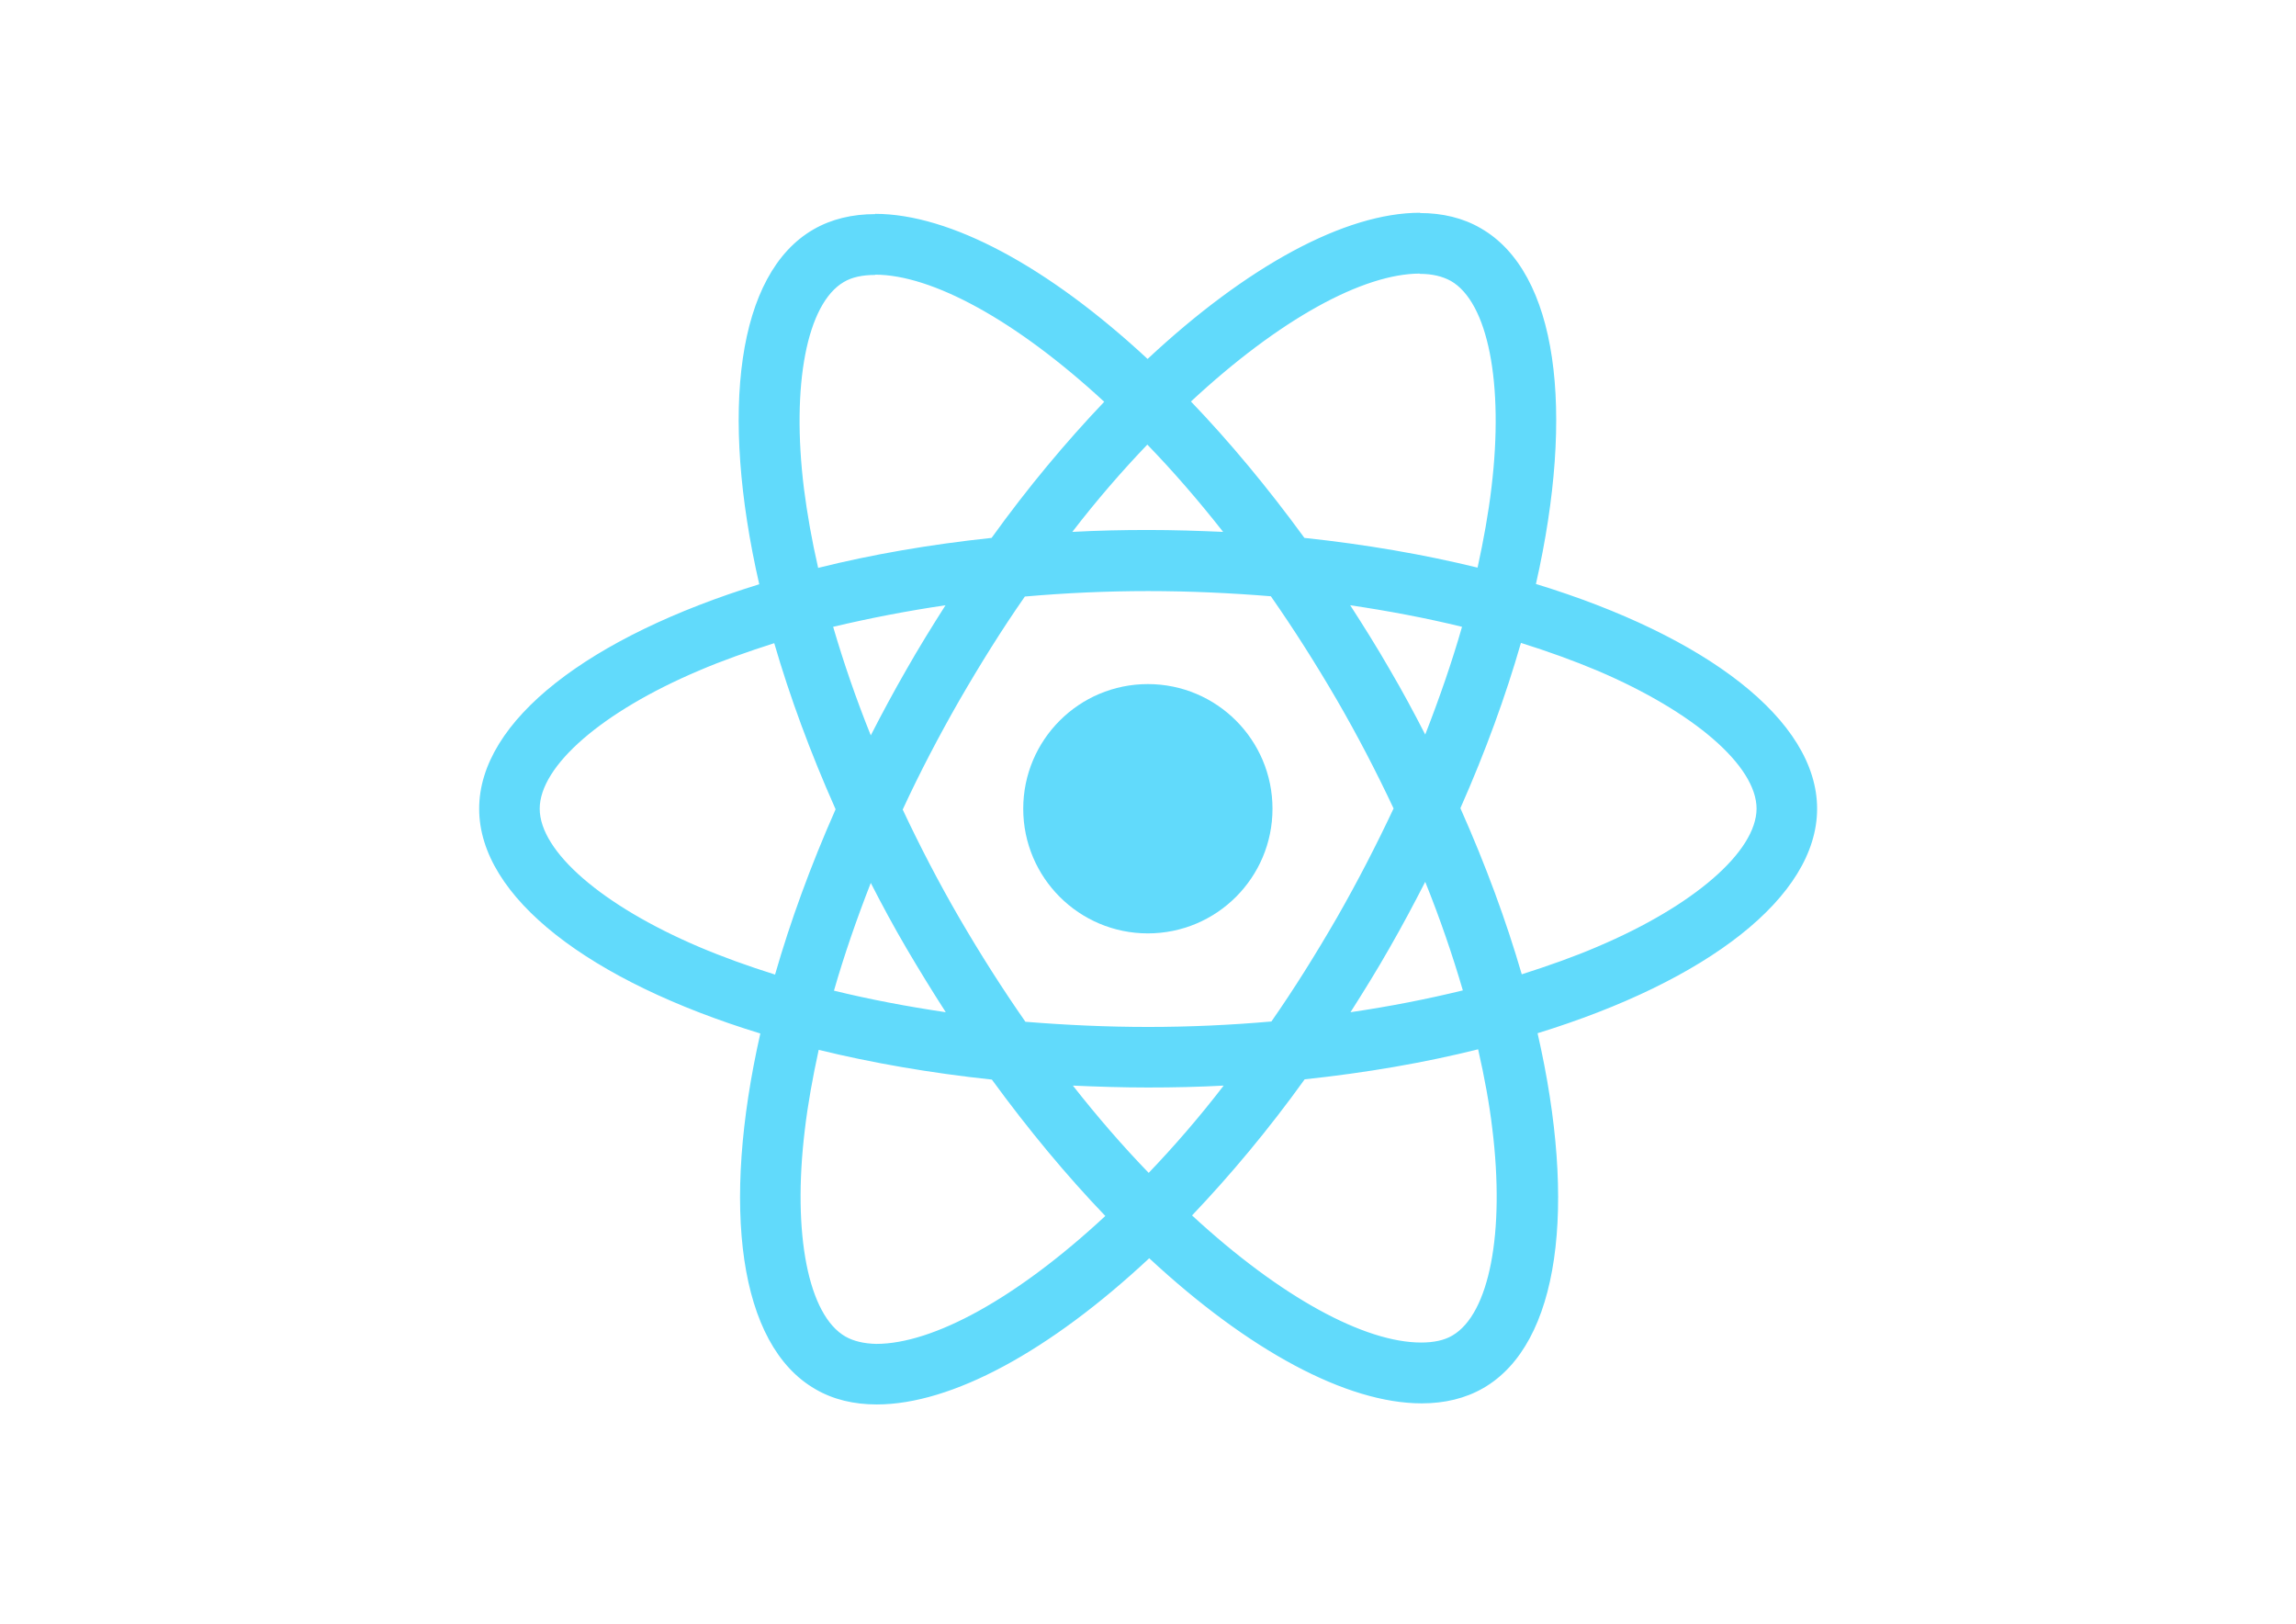
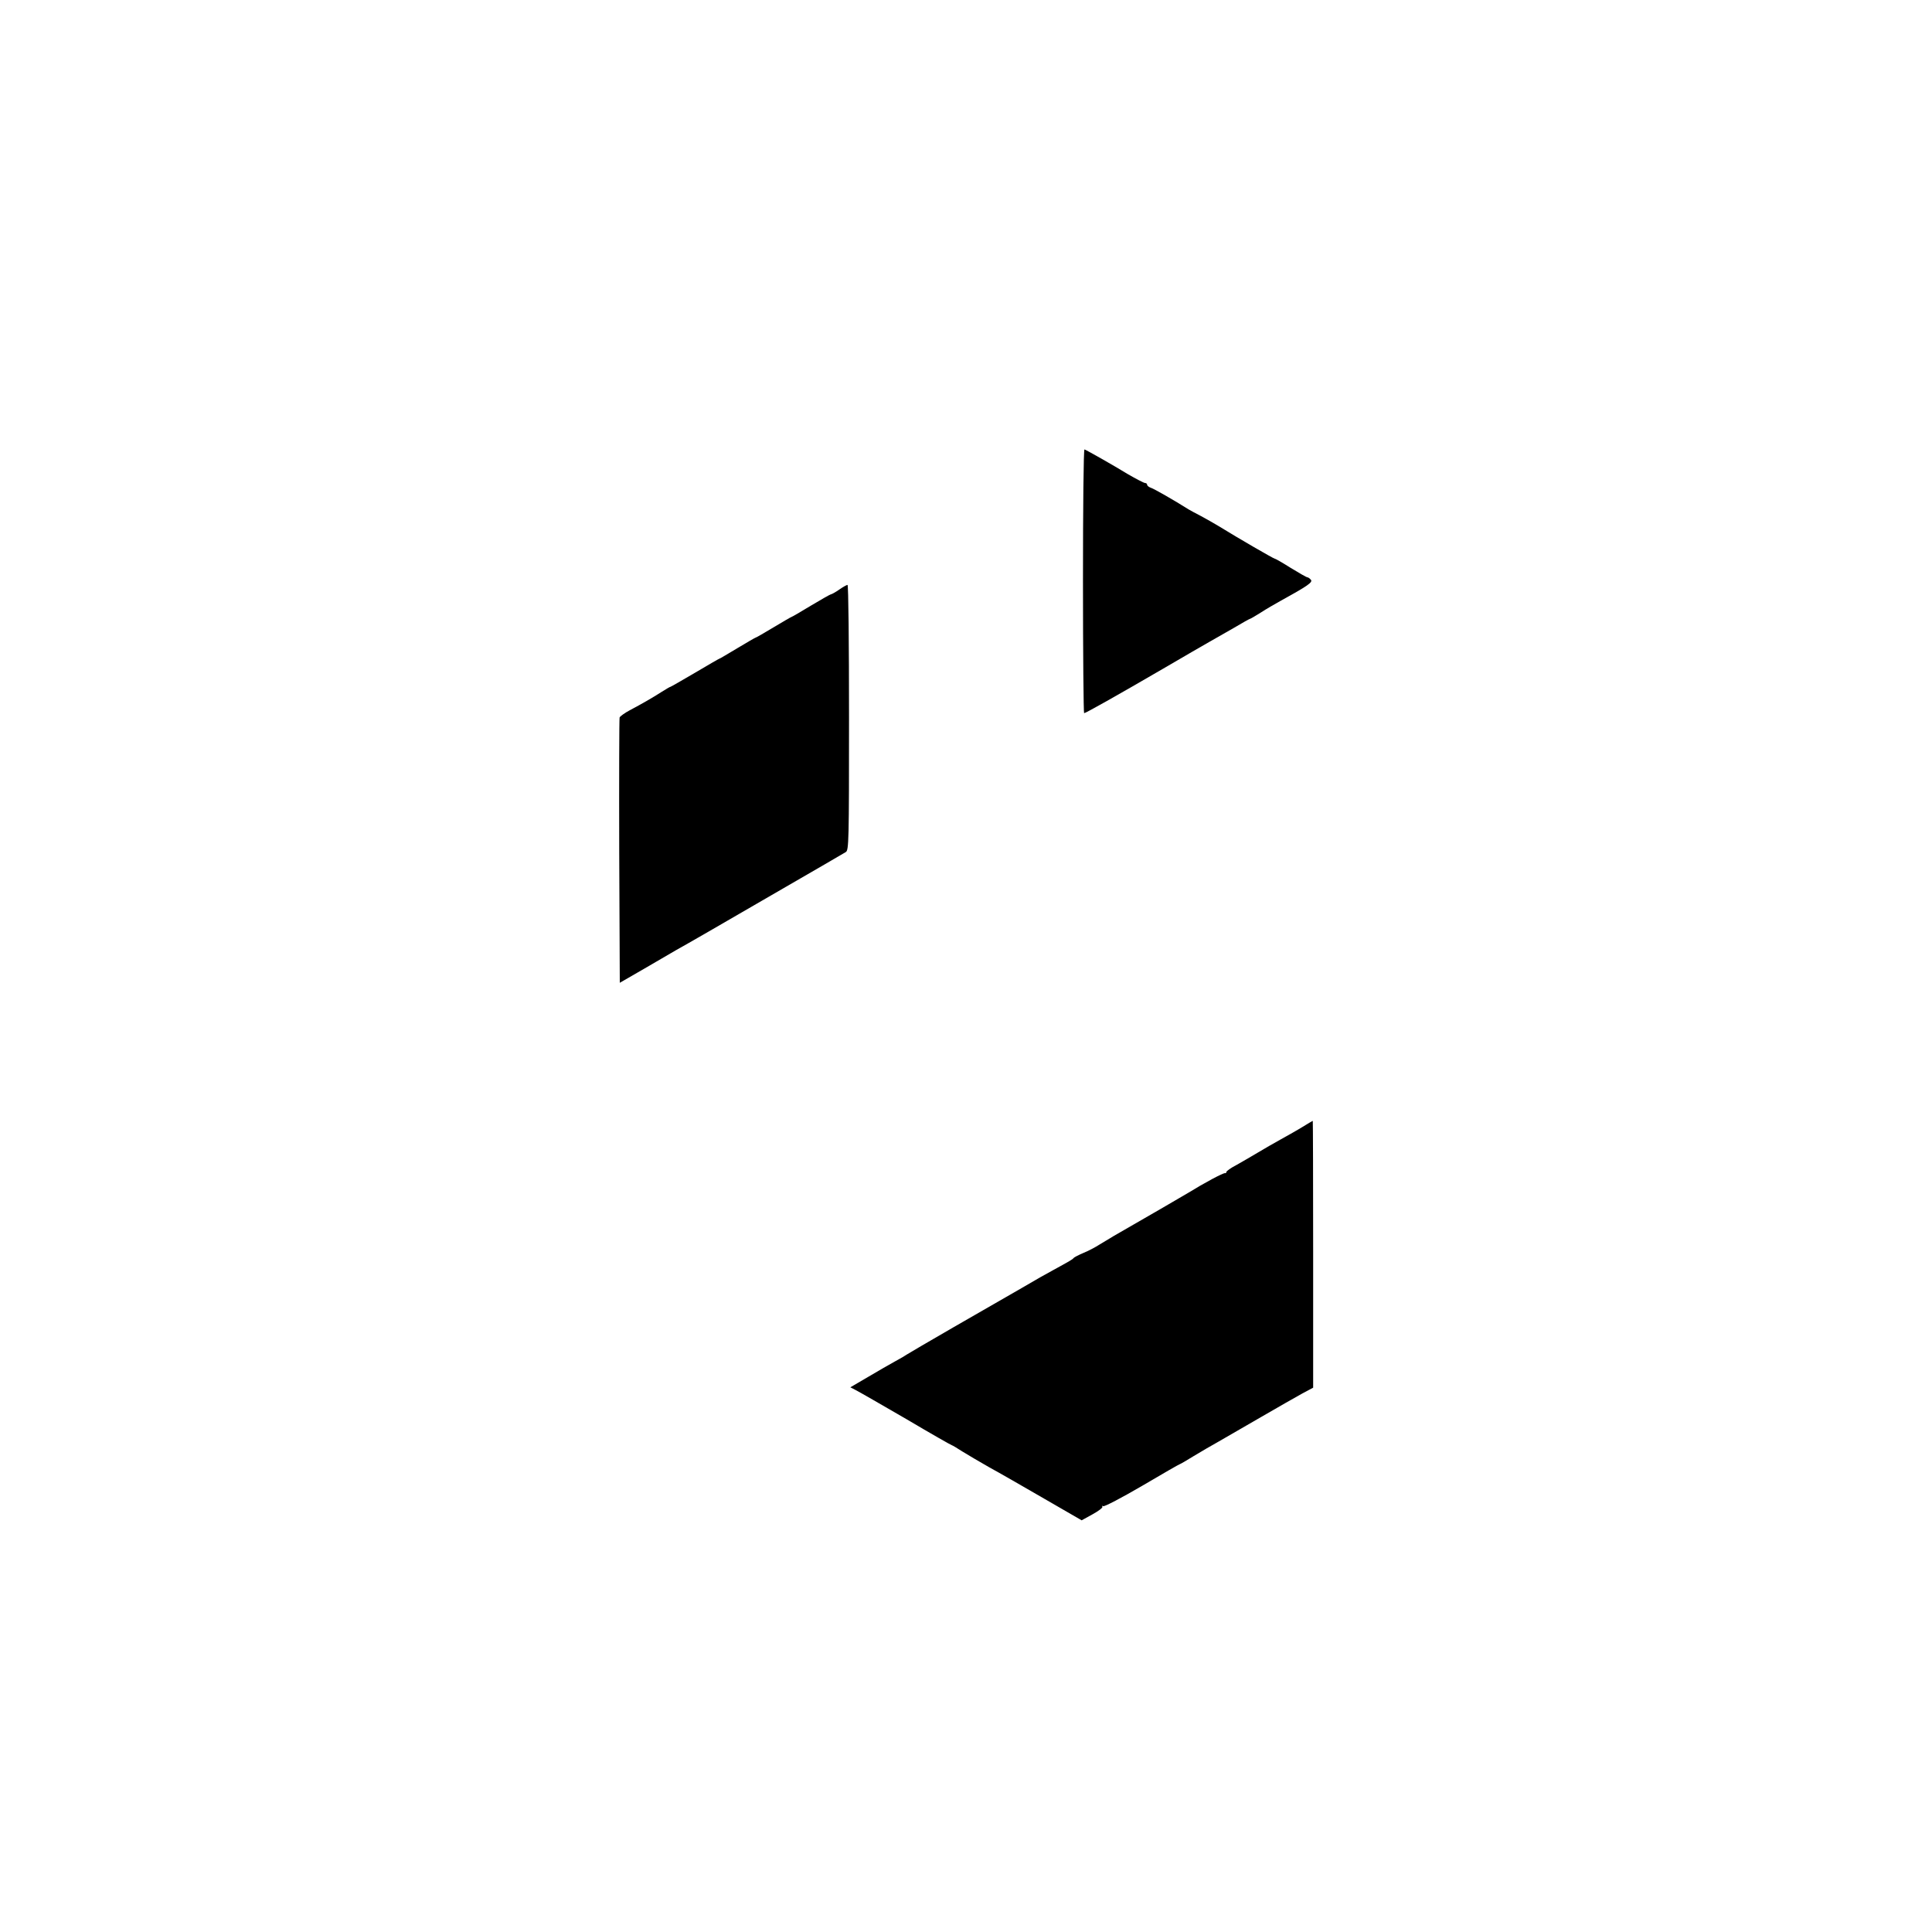
- <svg xmlns="http://www.w3.org/2000/svg" viewBox="0 0 841.9 595.3">
-   <g fill="#61DAFB">
-     <path d="M666.3 296.5c0-32.5-40.7-63.3-103.1-82.4 14.4-63.6 8-114.2-20.2-130.4-6.5-3.8-14.1-5.6-22.4-5.6v22.3c4.6 0 8.3.9 11.4 2.6 13.6 7.8 19.5 37.5 14.9 75.7-1.1 9.4-2.9 19.3-5.1 29.4-19.6-4.8-41-8.5-63.5-10.9-13.5-18.5-27.5-35.3-41.6-50 32.6-30.3 63.2-46.9 84-46.9V78c-27.5 0-63.5 19.6-99.9 53.6-36.4-33.8-72.4-53.2-99.9-53.2v22.3c20.7 0 51.4 16.5 84 46.6-14 14.7-28 31.4-41.3 49.9-22.6 2.4-44 6.1-63.6 11-2.3-10-4-19.7-5.2-29-4.7-38.2 1.1-67.9 14.6-75.8 3-1.8 6.9-2.6 11.5-2.6V78.5c-8.4 0-16 1.8-22.6 5.6-28.1 16.2-34.4 66.7-19.9 130.1-62.2 19.2-102.7 49.9-102.7 82.3 0 32.5 40.7 63.3 103.1 82.4-14.4 63.6-8 114.2 20.2 130.4 6.5 3.8 14.1 5.6 22.5 5.6 27.5 0 63.5-19.6 99.9-53.6 36.4 33.8 72.4 53.2 99.9 53.2 8.4 0 16-1.8 22.6-5.6 28.1-16.2 34.4-66.7 19.9-130.1 62-19.1 102.5-49.9 102.5-82.3zm-130.2-66.7c-3.7 12.9-8.3 26.2-13.5 39.5-4.1-8-8.4-16-13.1-24-4.6-8-9.5-15.8-14.4-23.4 14.2 2.1 27.9 4.7 41 7.9zm-45.8 106.5c-7.8 13.5-15.8 26.3-24.1 38.2-14.9 1.3-30 2-45.2 2-15.1 0-30.2-.7-45-1.9-8.3-11.9-16.4-24.6-24.2-38-7.6-13.1-14.5-26.4-20.8-39.8 6.2-13.4 13.2-26.8 20.7-39.9 7.8-13.5 15.8-26.3 24.1-38.2 14.9-1.3 30-2 45.2-2 15.1 0 30.2.7 45 1.9 8.3 11.9 16.4 24.6 24.2 38 7.6 13.1 14.5 26.4 20.8 39.8-6.3 13.4-13.2 26.8-20.7 39.9zm32.3-13c5.4 13.4 10 26.8 13.8 39.8-13.1 3.2-26.9 5.9-41.2 8 4.9-7.7 9.8-15.6 14.4-23.7 4.6-8 8.9-16.1 13-24.1zM421.2 430c-9.3-9.6-18.6-20.3-27.8-32 9 .4 18.2.7 27.5.7 9.4 0 18.7-.2 27.8-.7-9 11.7-18.3 22.4-27.5 32zm-74.4-58.9c-14.2-2.1-27.9-4.7-41-7.9 3.7-12.9 8.3-26.2 13.5-39.5 4.1 8 8.4 16 13.1 24 4.7 8 9.5 15.8 14.4 23.4zM420.7 163c9.3 9.6 18.6 20.3 27.8 32-9-.4-18.2-.7-27.5-.7-9.4 0-18.7.2-27.8.7 9-11.7 18.3-22.4 27.5-32zm-74 58.9c-4.9 7.7-9.8 15.6-14.4 23.7-4.6 8-8.9 16-13 24-5.4-13.4-10-26.8-13.8-39.8 13.1-3.1 26.9-5.8 41.2-7.9zm-90.5 125.2c-35.4-15.1-58.3-34.9-58.3-50.6 0-15.7 22.9-35.6 58.3-50.6 8.6-3.7 18-7 27.7-10.1 5.7 19.6 13.2 40 22.5 60.9-9.2 20.8-16.6 41.1-22.2 60.6-9.9-3.1-19.3-6.5-28-10.2zM310 490c-13.6-7.8-19.5-37.5-14.9-75.7 1.1-9.4 2.9-19.3 5.1-29.4 19.6 4.8 41 8.5 63.5 10.9 13.5 18.5 27.5 35.3 41.6 50-32.6 30.3-63.2 46.9-84 46.9-4.5-.1-8.3-1-11.3-2.7zm237.2-76.2c4.7 38.2-1.1 67.9-14.6 75.8-3 1.8-6.9 2.6-11.5 2.6-20.7 0-51.4-16.5-84-46.6 14-14.7 28-31.4 41.3-49.9 22.6-2.4 44-6.1 63.6-11 2.3 10.1 4.1 19.8 5.2 29.1zm38.5-66.7c-8.6 3.7-18 7-27.7 10.1-5.7-19.6-13.2-40-22.5-60.9 9.2-20.8 16.6-41.1 22.2-60.6 9.9 3.1 19.3 6.5 28.1 10.2 35.4 15.1 58.3 34.9 58.3 50.6-.1 15.7-23 35.6-58.4 50.6zM320.8 78.4z" />
-     <circle cx="420.9" cy="296.5" r="45.7" />
-     <path d="M520.5 78.1z" />
+ <svg xmlns="http://www.w3.org/2000/svg" version="1.0" width="1024pt" height="1024pt" viewBox="0 0 1024 1024" preserveAspectRatio="xMidYMid meet">
+   <g transform="translate(0,1024) scale(0.1,-0.1)" fill="#000000" stroke="none">
+     <path d="M5740 7161 c0 -386 3 -701 6 -701 8 0 168 90 414 233 113 66 225 131 250 145 25 14 82 47 128 73 45 27 85 49 87 49 3 0 28 15 57 33 29 19 76 46 103 61 147 81 174 100 163 113 -6 7 -14 13 -18 13 -5 0 -45 23 -89 50 -44 28 -83 50 -87 50 -5 0 -189 106 -294 171 -25 15 -67 39 -95 54 -27 14 -57 30 -65 35 -76 48 -186 111 -201 115 -11 4 -19 11 -19 16 0 5 -5 9 -11 9 -6 0 -48 22 -93 48 -75 46 -211 123 -228 130 -5 2 -8 -312 -8 -697z" />
+     <path d="M4448 7115 c-20 -14 -40 -25 -44 -25 -3 0 -51 -27 -106 -60 -54 -33 -101 -60 -103 -60 -2 0 -45 -25 -95 -55 -50 -30 -93 -55 -96 -55 -2 0 -45 -25 -95 -55 -50 -30 -92 -55 -94 -55 -2 0 -61 -34 -130 -75 -70 -41 -129 -75 -131 -75 -3 0 -23 -12 -47 -27 -50 -32 -104 -63 -170 -98 -26 -14 -50 -31 -53 -38 -2 -7 -3 -326 -2 -709 l3 -697 130 75 c72 42 148 86 170 99 22 12 99 56 170 97 72 42 200 116 285 165 308 178 425 246 443 257 16 10 17 55 17 713 0 387 -3 703 -8 703 -4 0 -24 -11 -44 -25z" />
+     <path d="M6905 4268 c-27 -17 -79 -46 -115 -66 -36 -20 -92 -52 -125 -72 -33 -20 -84 -49 -112 -65 -29 -15 -53 -32 -53 -37 0 -4 -3 -7 -7 -6 -8 3 -114 -54 -193 -103 -37 -22 -224 -131 -397 -230 -17 -10 -50 -30 -73 -44 -23 -15 -63 -36 -88 -46 -26 -11 -49 -23 -52 -27 -5 -7 -17 -14 -110 -65 -25 -13 -99 -55 -165 -94 -66 -38 -228 -131 -360 -207 -132 -76 -244 -142 -250 -146 -5 -4 -32 -20 -60 -35 -27 -15 -92 -52 -144 -83 l-94 -55 29 -15 c16 -8 136 -77 267 -153 130 -77 239 -139 242 -139 2 0 28 -15 57 -34 29 -18 94 -56 143 -84 50 -27 180 -102 289 -165 l199 -115 58 32 c31 17 55 35 52 40 -4 5 -1 6 4 3 6 -4 99 45 207 108 107 63 197 115 200 115 2 0 35 19 72 42 38 23 98 58 134 78 36 21 137 79 225 130 88 51 186 107 217 124 l58 31 0 708 c0 389 -1 707 -2 706 -2 0 -25 -14 -53 -31z" />
  </g>
</svg>
